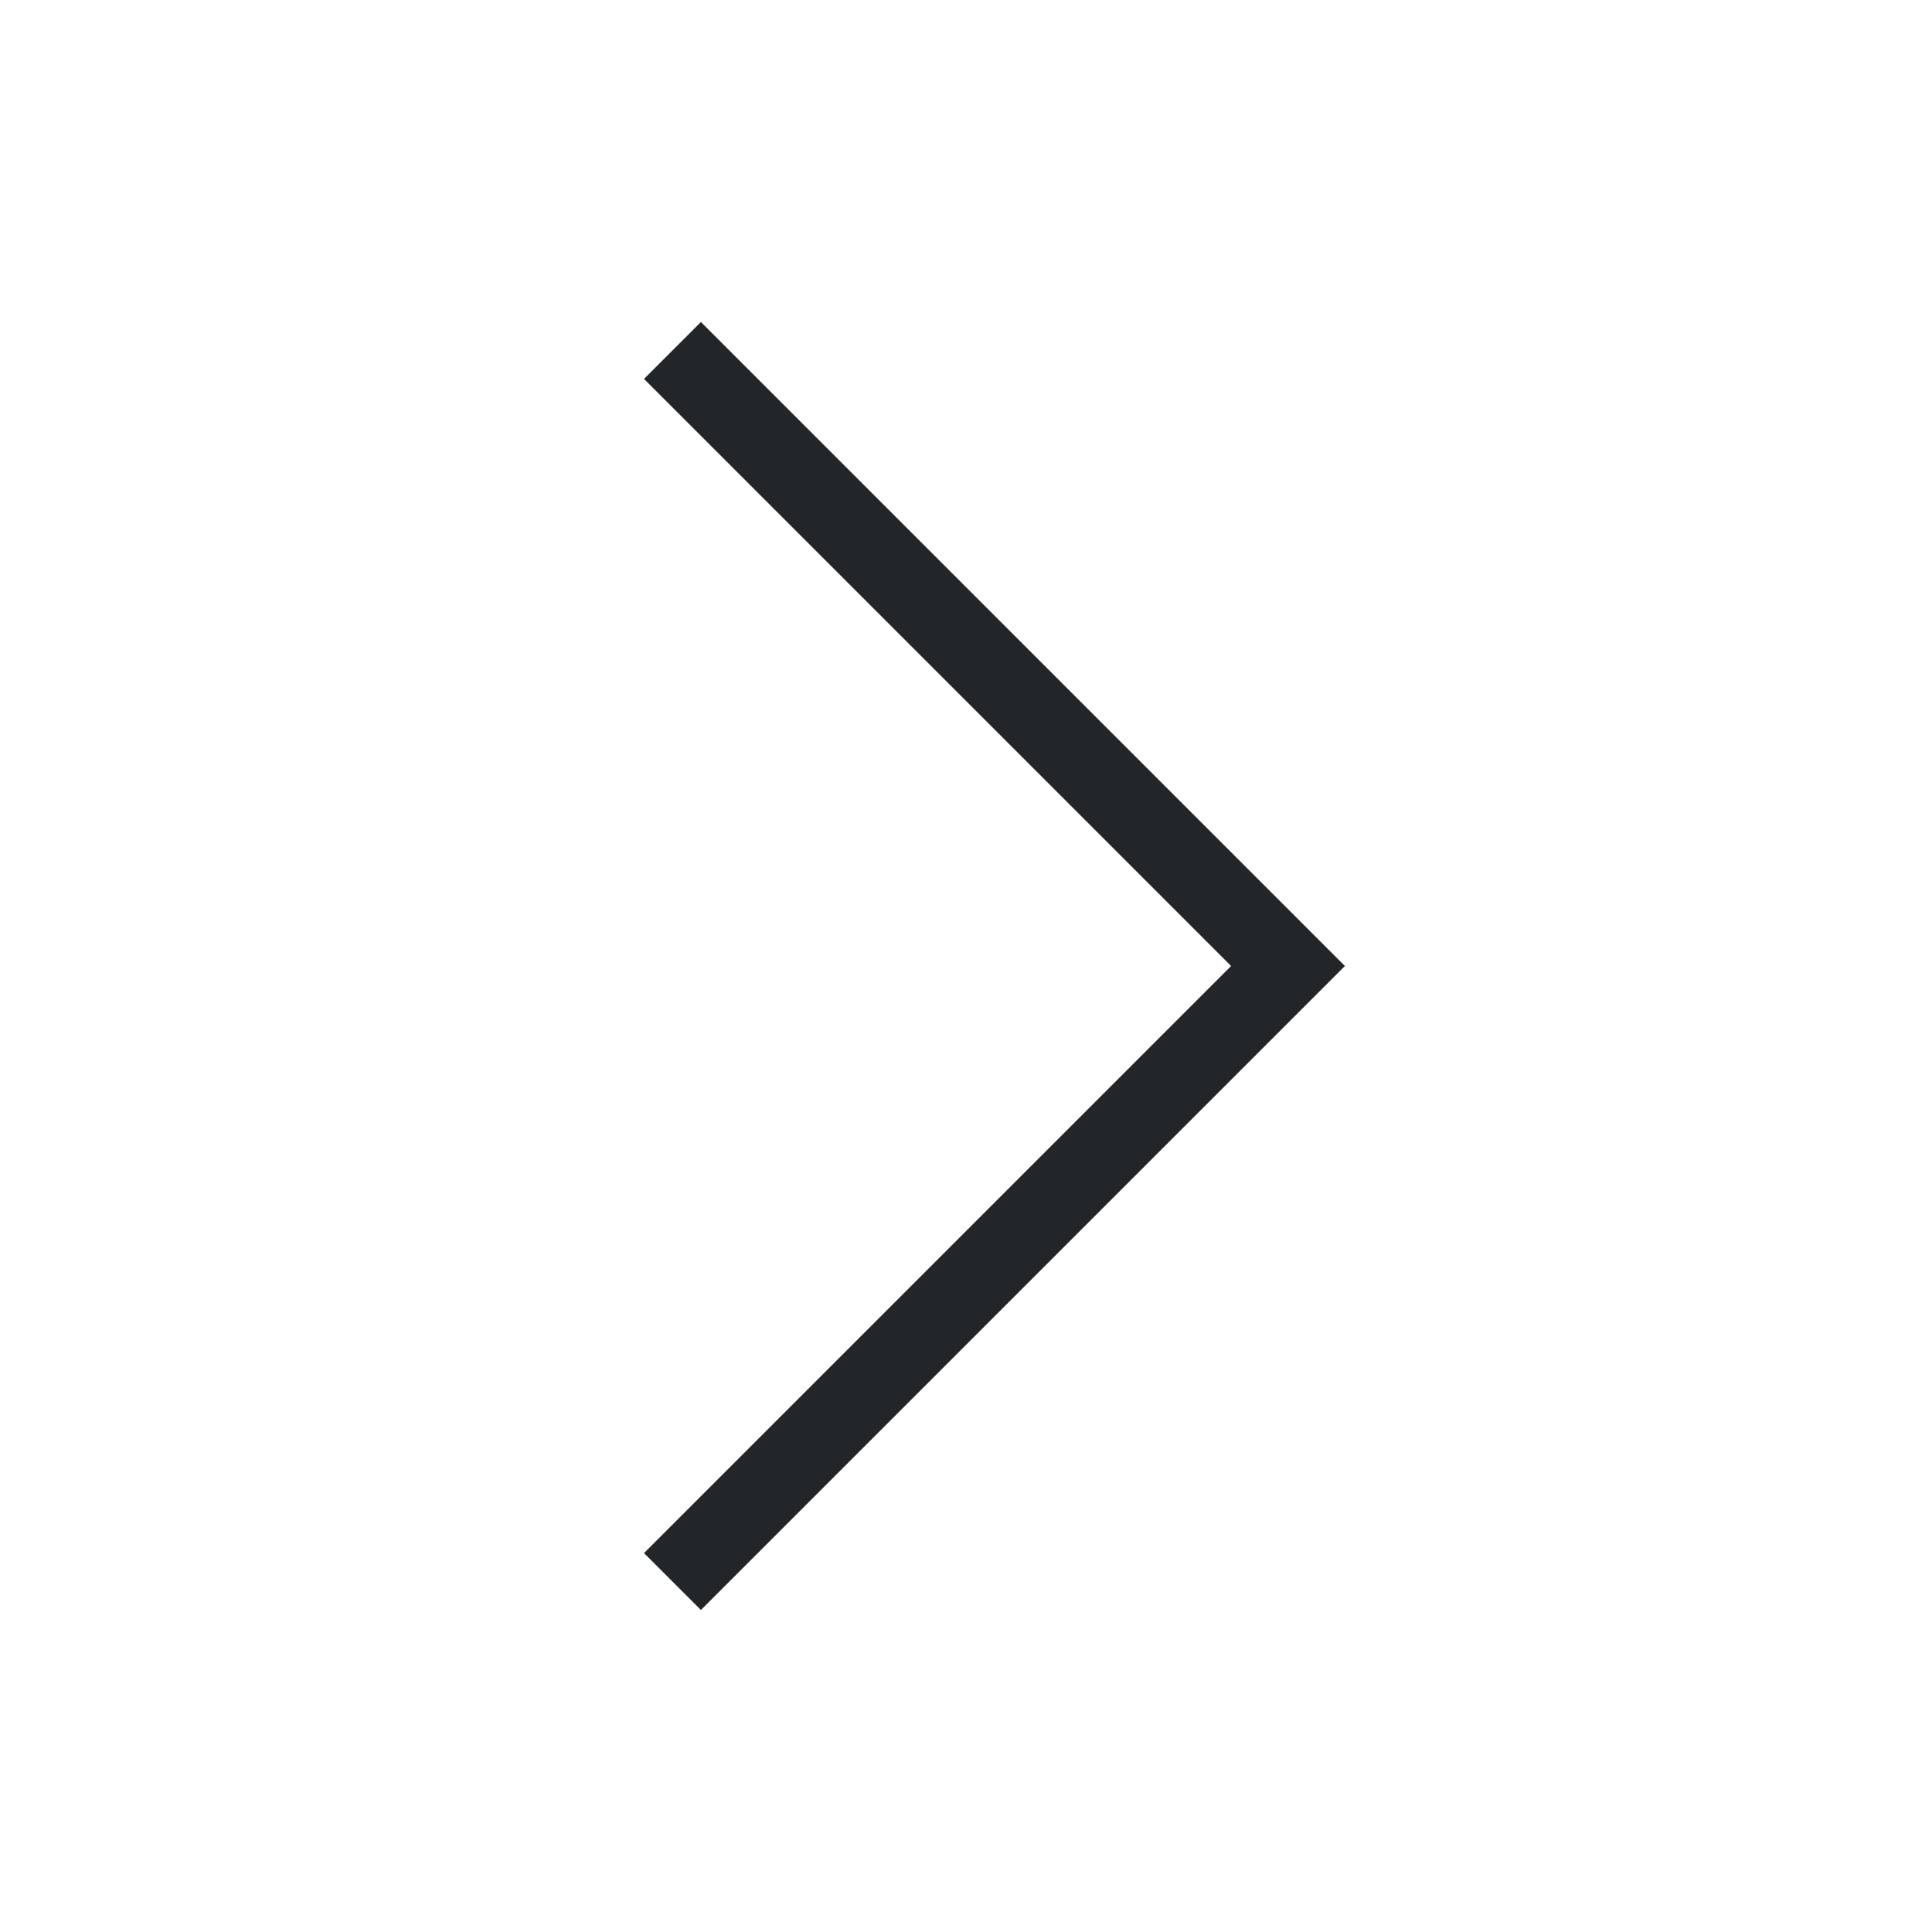
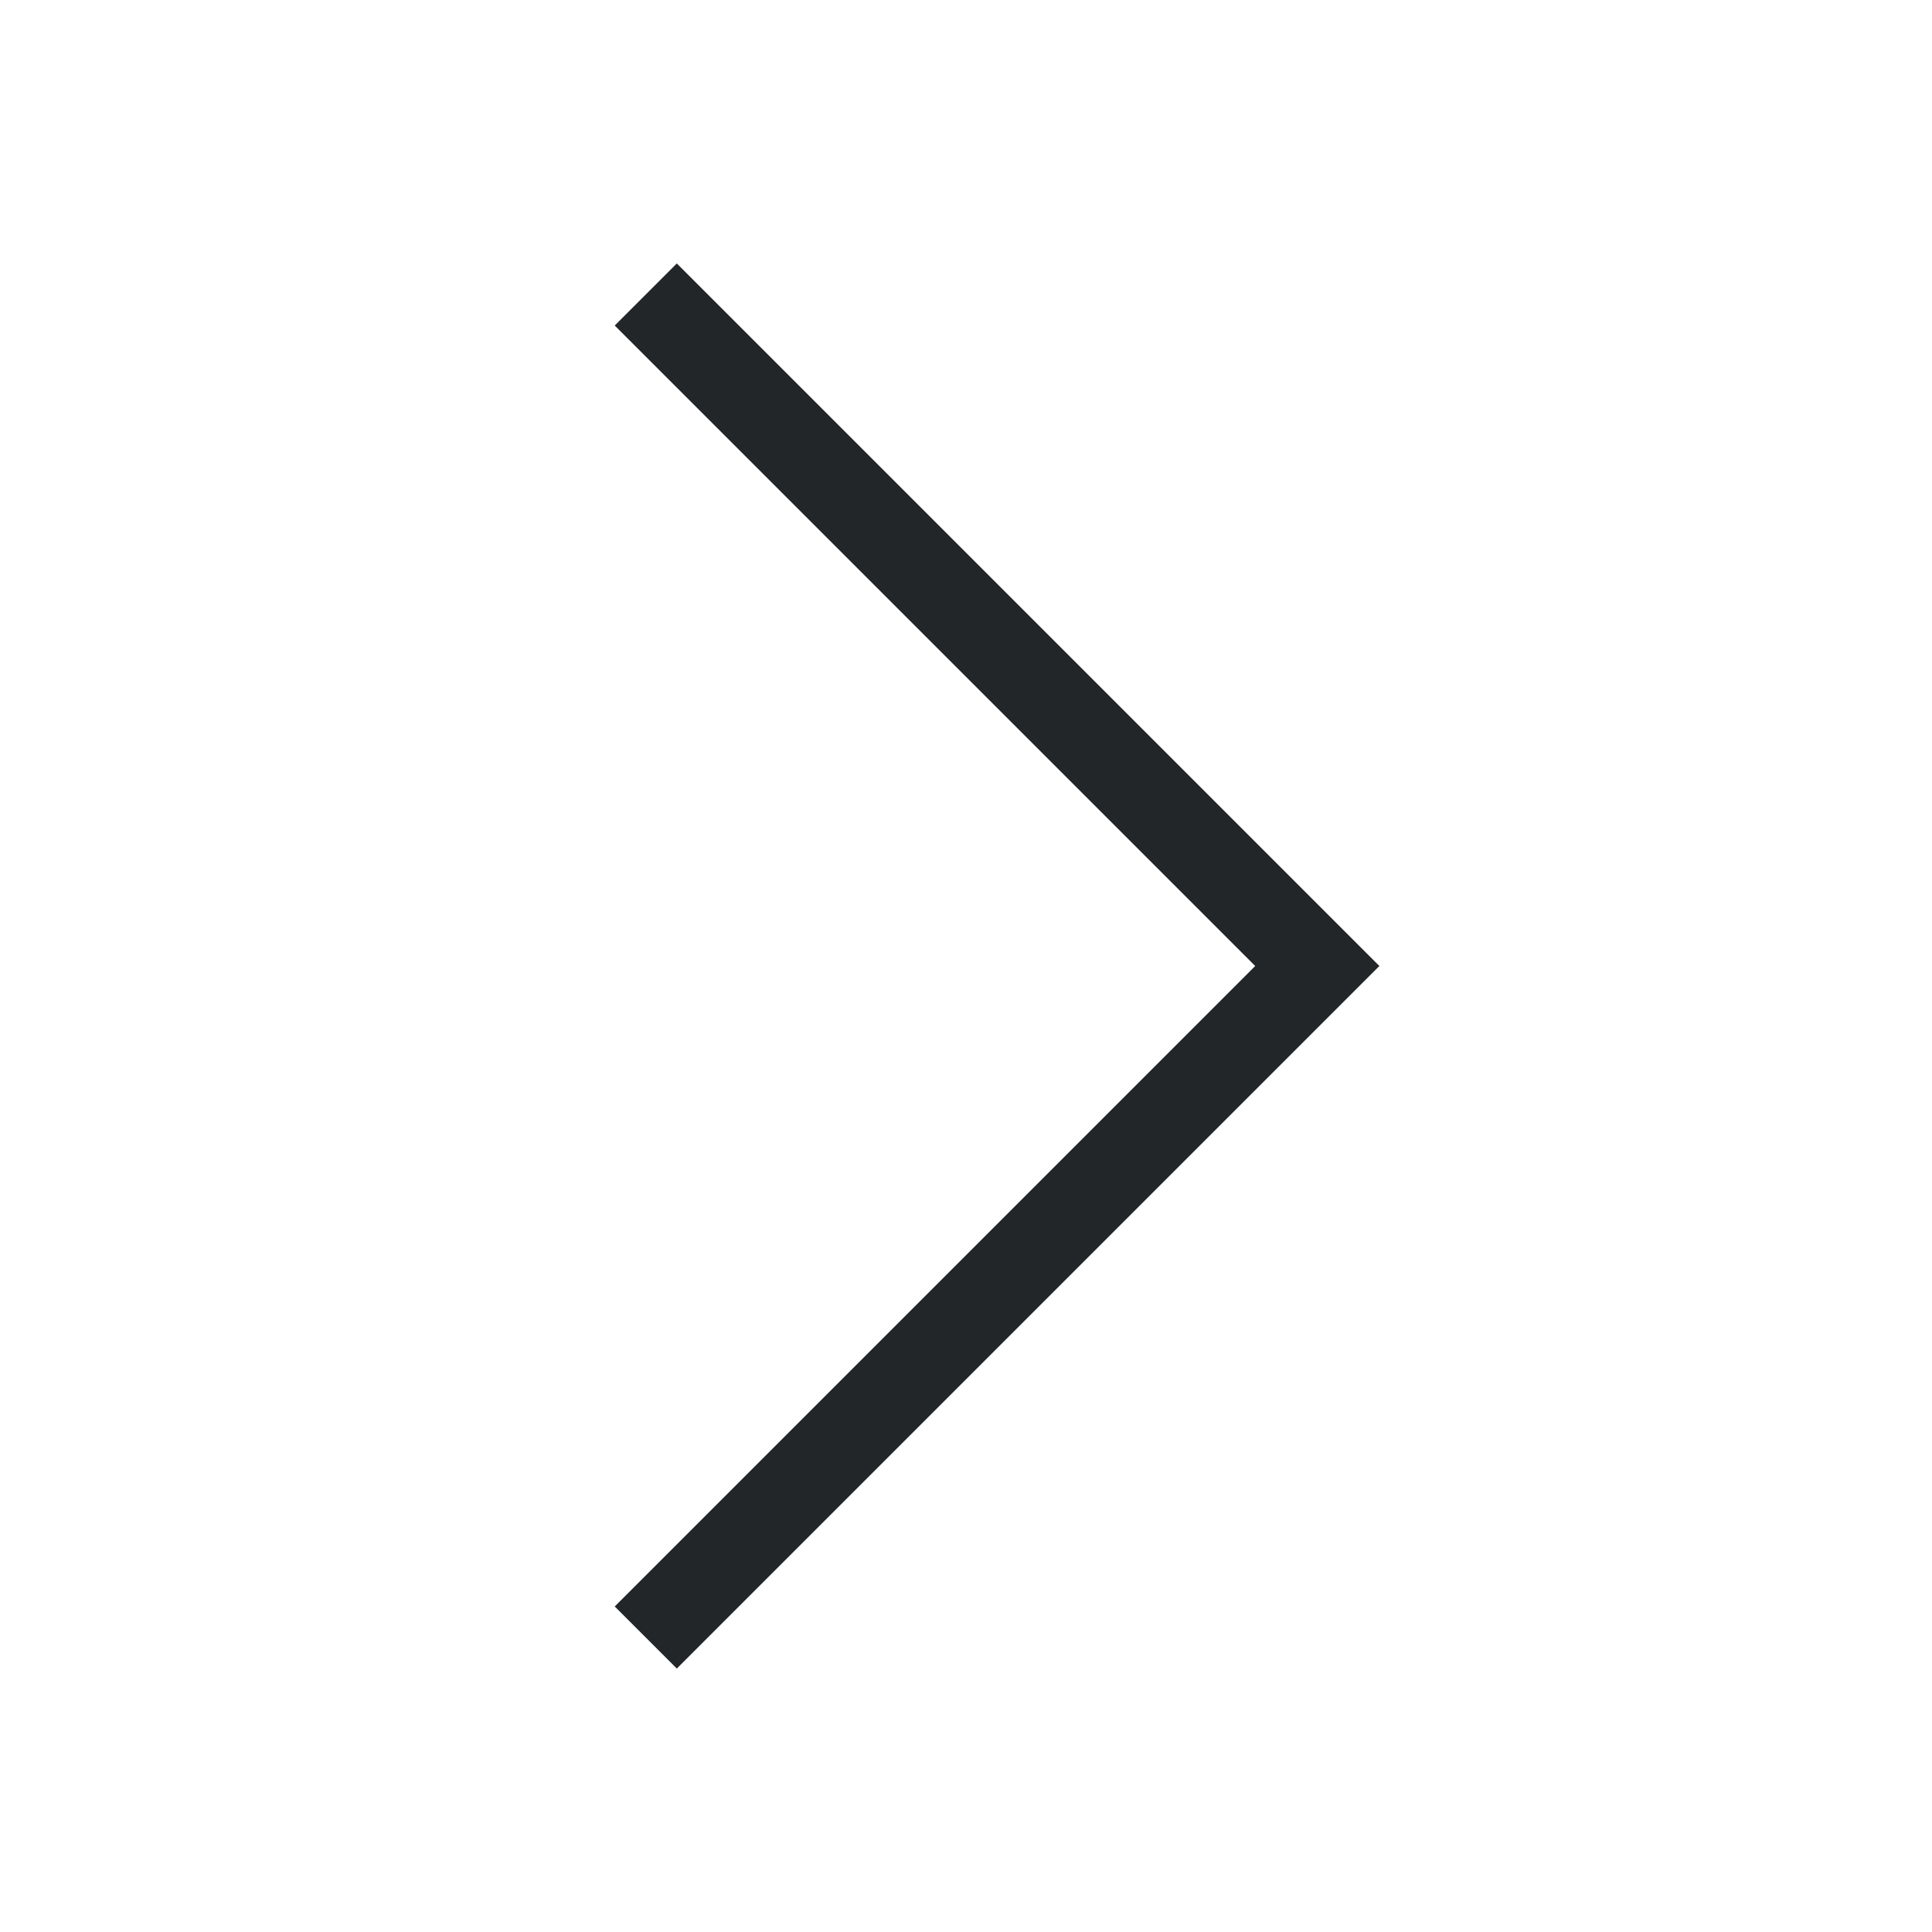
- <svg xmlns="http://www.w3.org/2000/svg" viewBox="0 0 24 24">
+ <svg xmlns="http://www.w3.org/2000/svg" viewBox="0 0 22 22">
  <defs id="defs3051">
    <style type="text/css" id="current-color-scheme">
      .ColorScheme-Text {
        color:#232629;
      }
      </style>
  </defs>
-   <g transform="translate(1,1)">
-     <path style="fill:currentColor;fill-opacity:1;stroke:none" d="m7.707 3l-.707.707 6.125 6.125 1.168 1.168-1.168 1.168-6.125 6.125.707.707 6.125-6.125 1.875-1.875-1.875-1.875-6.125-6.125" class="ColorScheme-Text" />
-   </g>
+   <path style="fill:currentColor;fill-opacity:1;stroke:none" d="m7.707 3l-.707.707 6.125 6.125 1.168 1.168-1.168 1.168-6.125 6.125.707.707 6.125-6.125 1.875-1.875-1.875-1.875-6.125-6.125" class="ColorScheme-Text" />
</svg>
